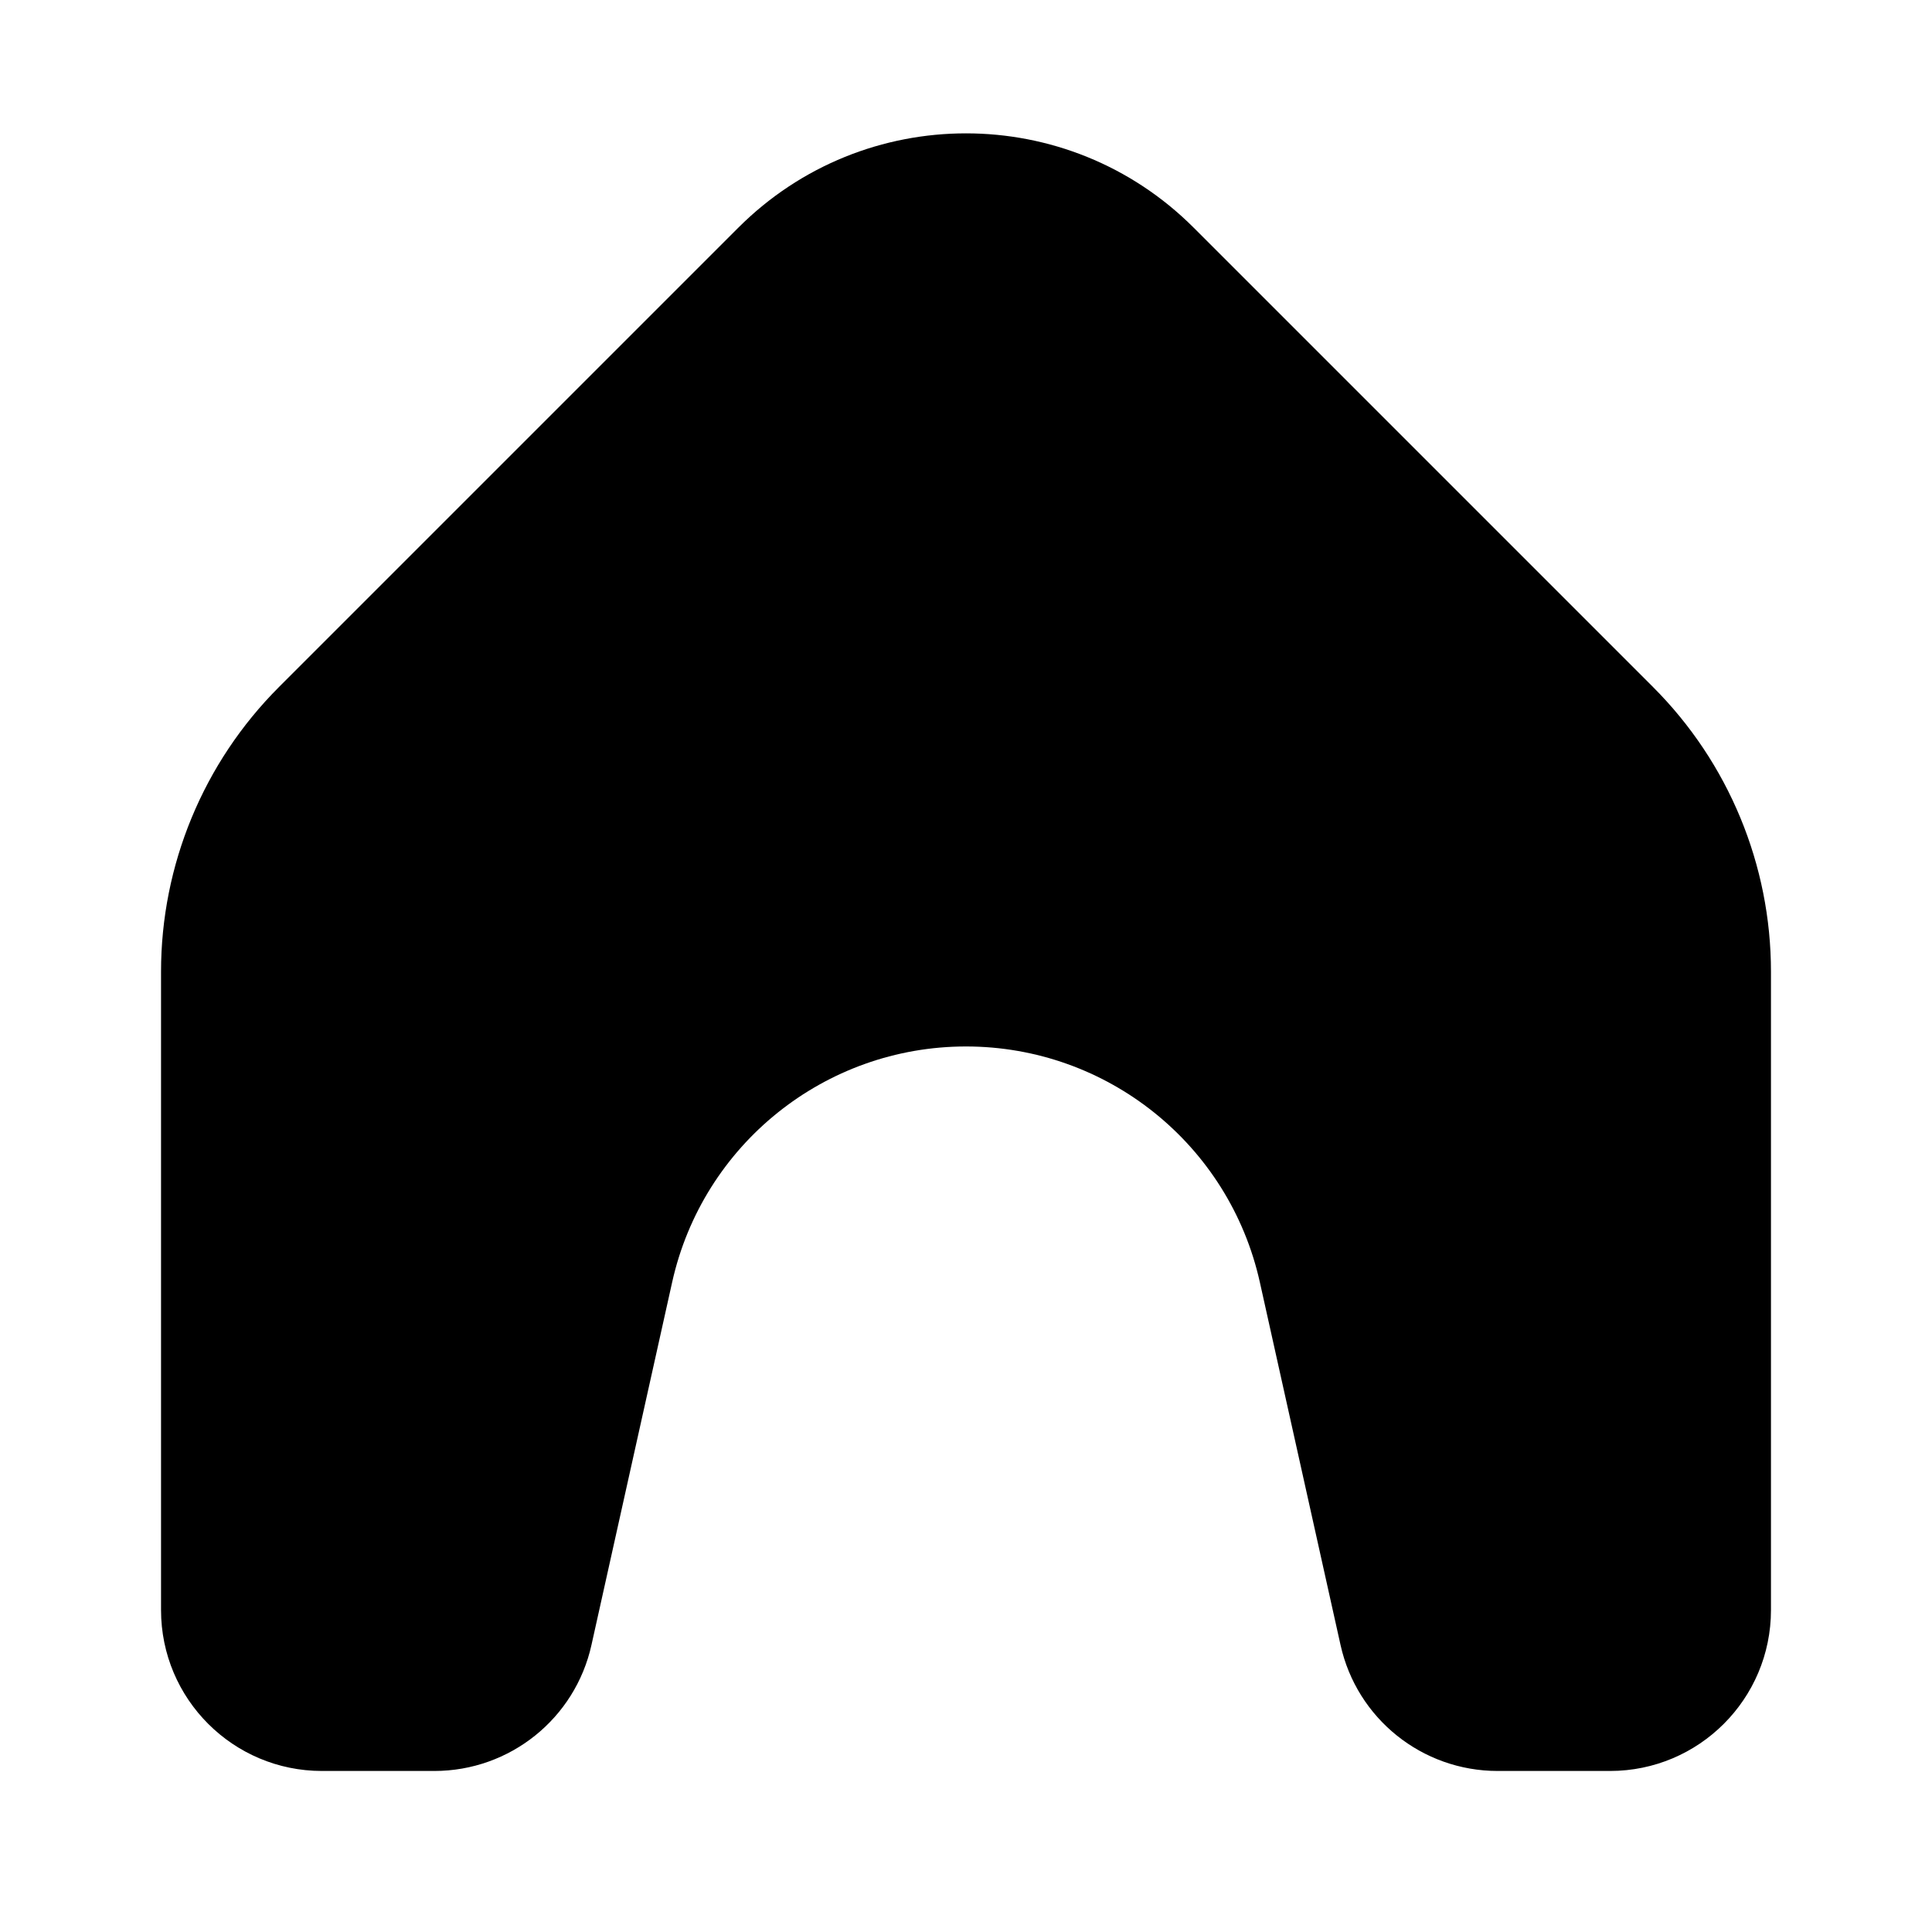
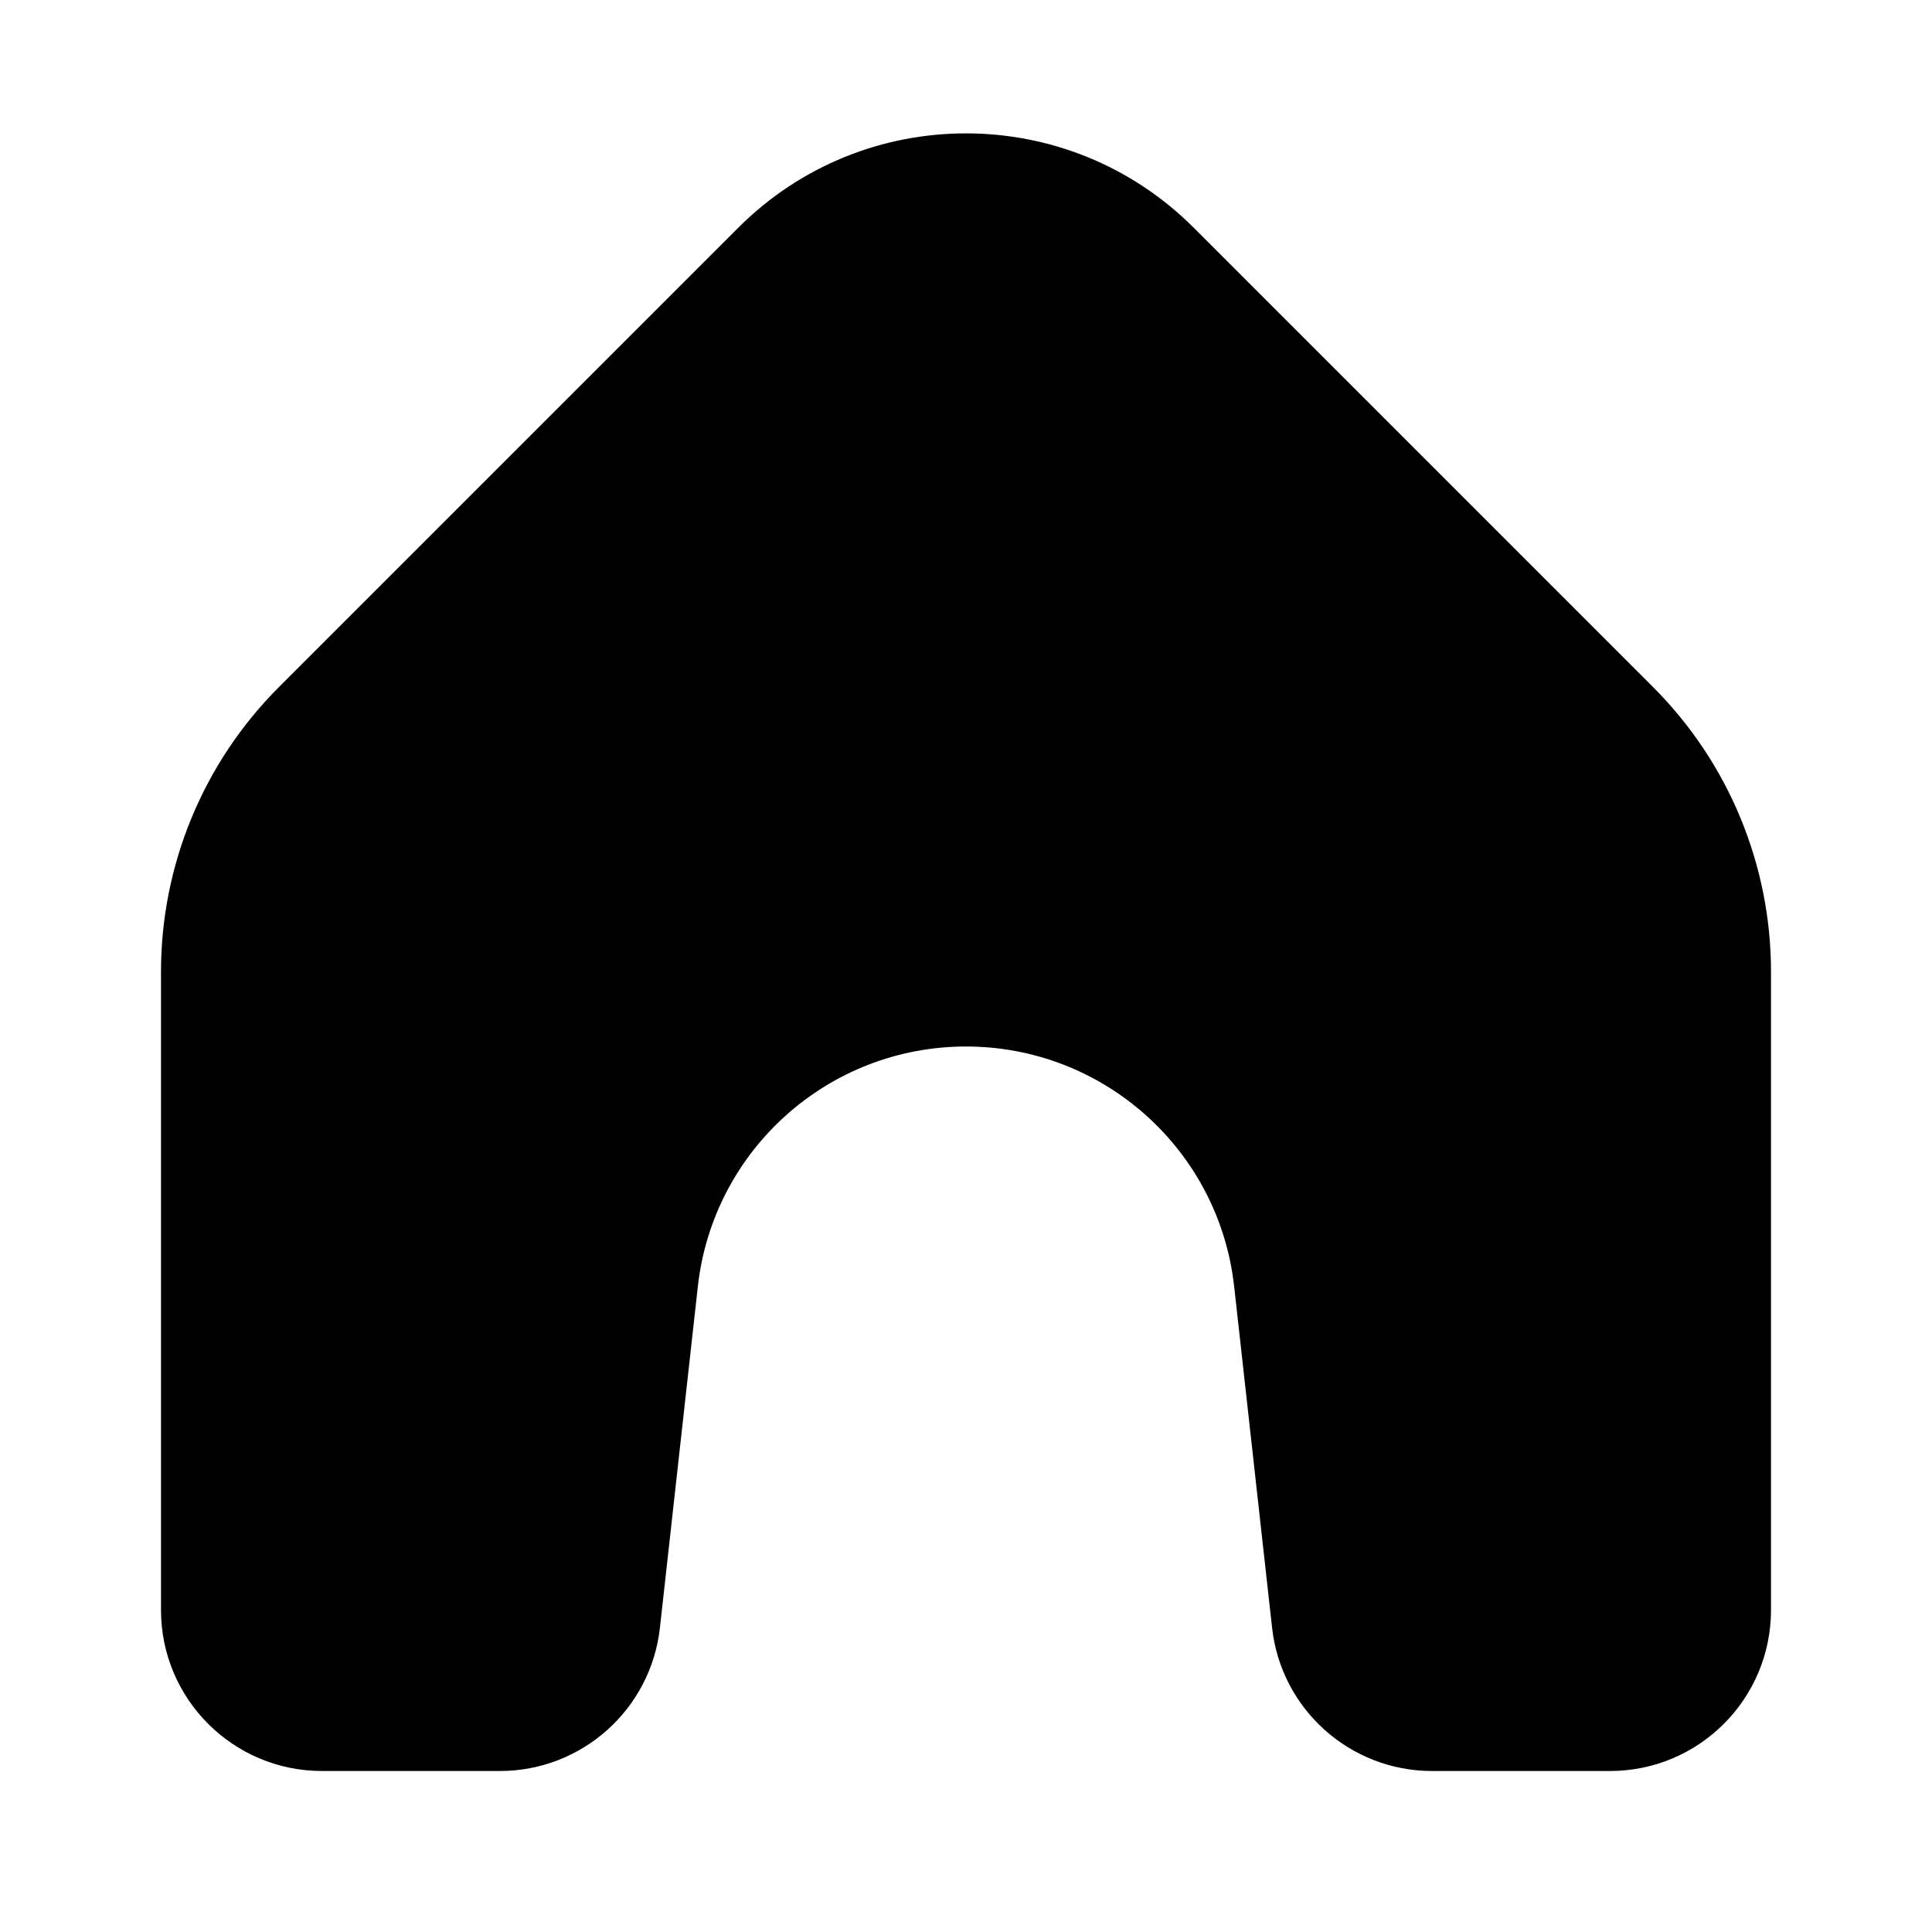
- <svg xmlns="http://www.w3.org/2000/svg" width="20" height="20" viewBox="0 0 20 20" fill="none">
-   <path d="M2.887 7.113C2.106 7.894 1.667 8.954 1.667 10.059V16.667C1.667 17.587 2.413 18.333 3.333 18.333H4.496C5.278 18.333 5.954 17.791 6.123 17.028L6.958 13.274C7.275 11.848 8.539 10.833 10 10.833C11.461 10.833 12.725 11.848 13.042 13.274L13.877 17.028C14.046 17.791 14.722 18.333 15.504 18.333H16.667C17.587 18.333 18.333 17.587 18.333 16.667V10.059C18.333 8.954 17.894 7.894 17.113 7.113L12.357 2.357C11.055 1.055 8.945 1.055 7.643 2.357L2.887 7.113Z" fill="black" />
+ <svg xmlns="http://www.w3.org/2000/svg" width="96" height="96" viewBox="0 0 96 96" fill="none">
+   <path d="M13.858 34.142C10.107 37.893 8 42.98 8 48.284V80C8 84.418 11.582 88 16 88H24.84C28.916 88 32.341 84.935 32.791 80.883L34.675 63.927C35.429 57.137 41.168 52 48 52V52C54.832 52 60.571 57.137 61.325 63.927L63.209 80.883C63.659 84.935 67.084 88 71.16 88H80C84.418 88 88 84.418 88 80V48.284C88 42.98 85.893 37.893 82.142 34.142L59.314 11.314C53.065 5.065 42.935 5.065 36.686 11.314L13.858 34.142Z" fill="black" />
</svg>
